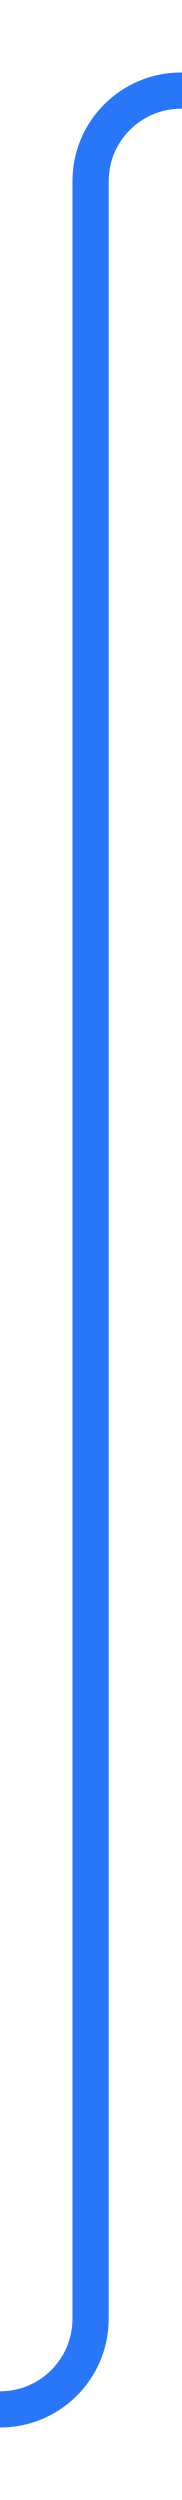
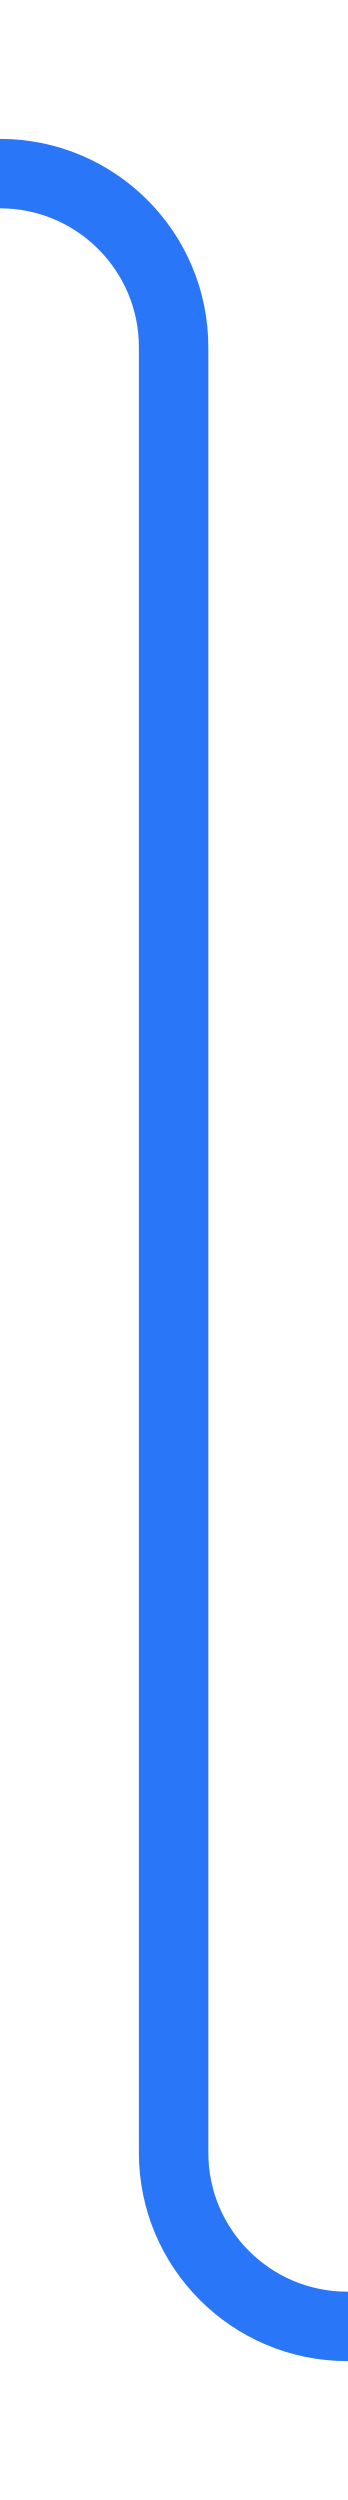
- <svg xmlns="http://www.w3.org/2000/svg" version="1.1" width="10px" height="138px" preserveAspectRatio="xMidYMin meet" viewBox="436 1247  8 138">
-   <path d="M 408 1380  L 435 1380  A 5 5 0 0 0 440 1375 L 440 1257  A 5 5 0 0 1 445 1252 L 478 1252  " stroke-width="2" stroke="#2a76f9" fill="none" />
+ <svg xmlns="http://www.w3.org/2000/svg" version="1.1" width="10px" height="72px" preserveAspectRatio="xMidYMin meet" viewBox="1354 1247  8 72">
+   <path d="M 1395 1314  L 1363 1314  A 5 5 0 0 1 1358 1309 L 1358 1257  A 5 5 0 0 0 1353 1252 L 1322 1252  " stroke-width="2" stroke="#2a76f9" fill="none" />
</svg>
